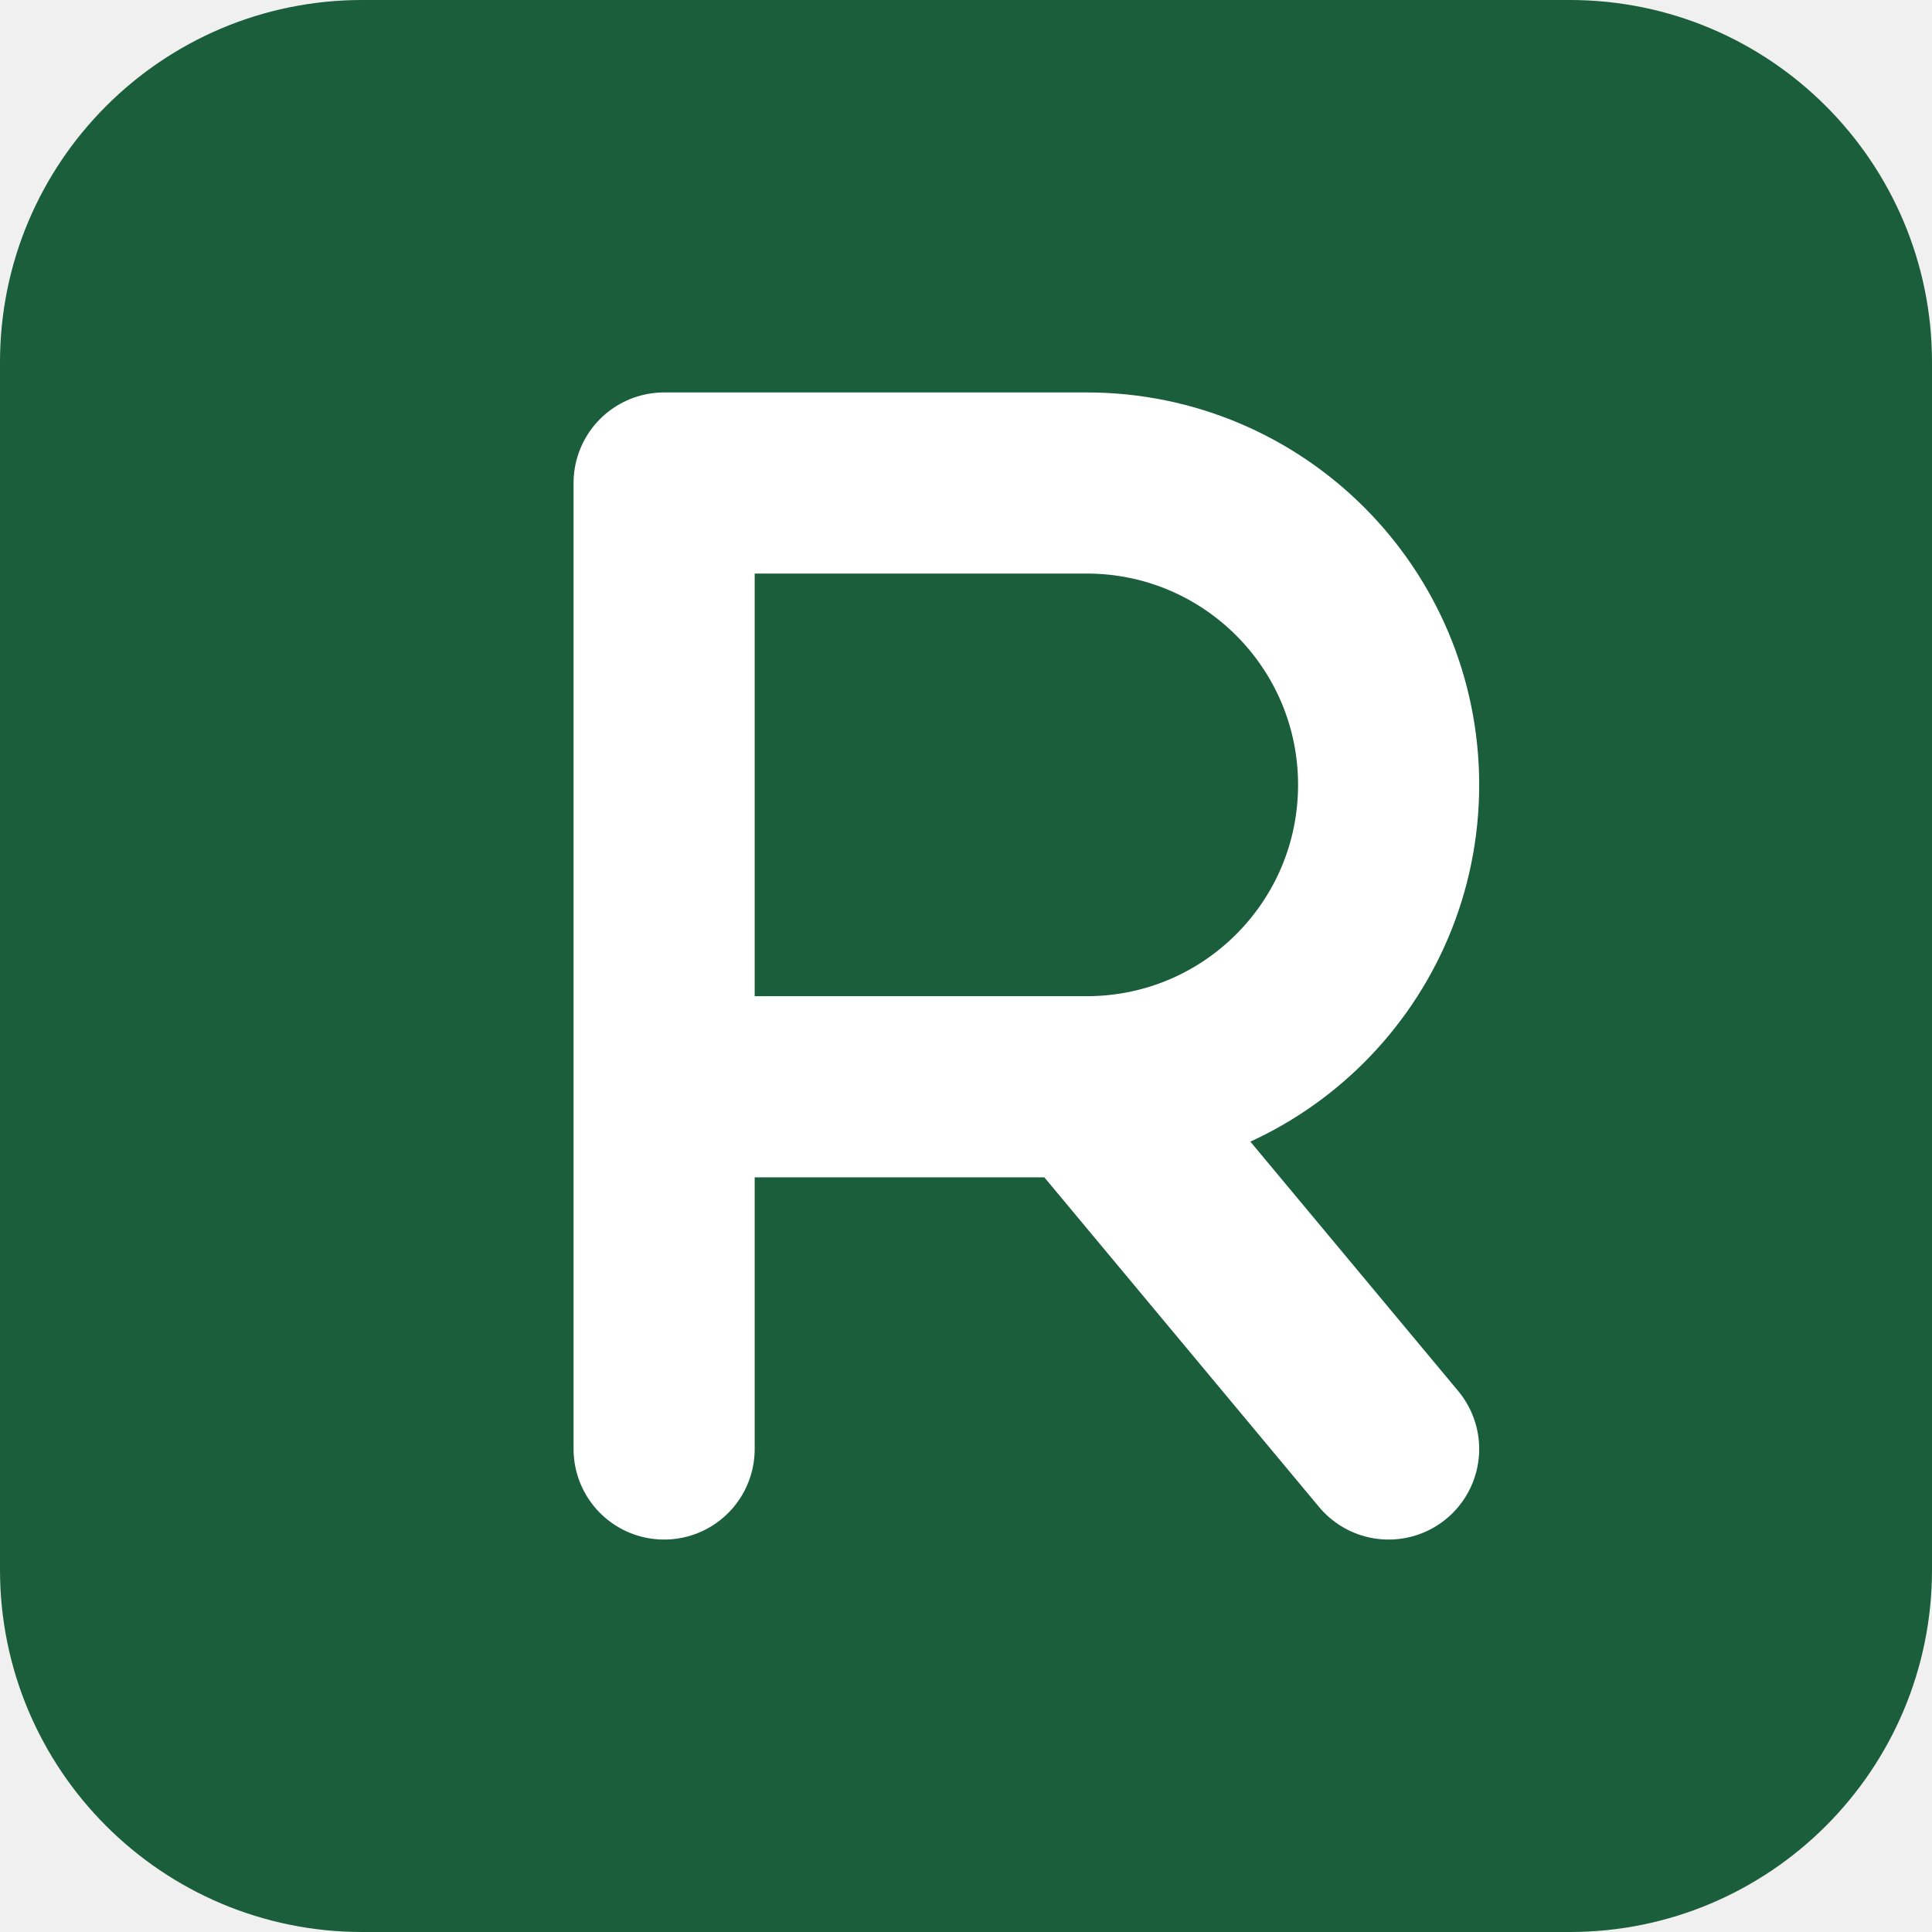
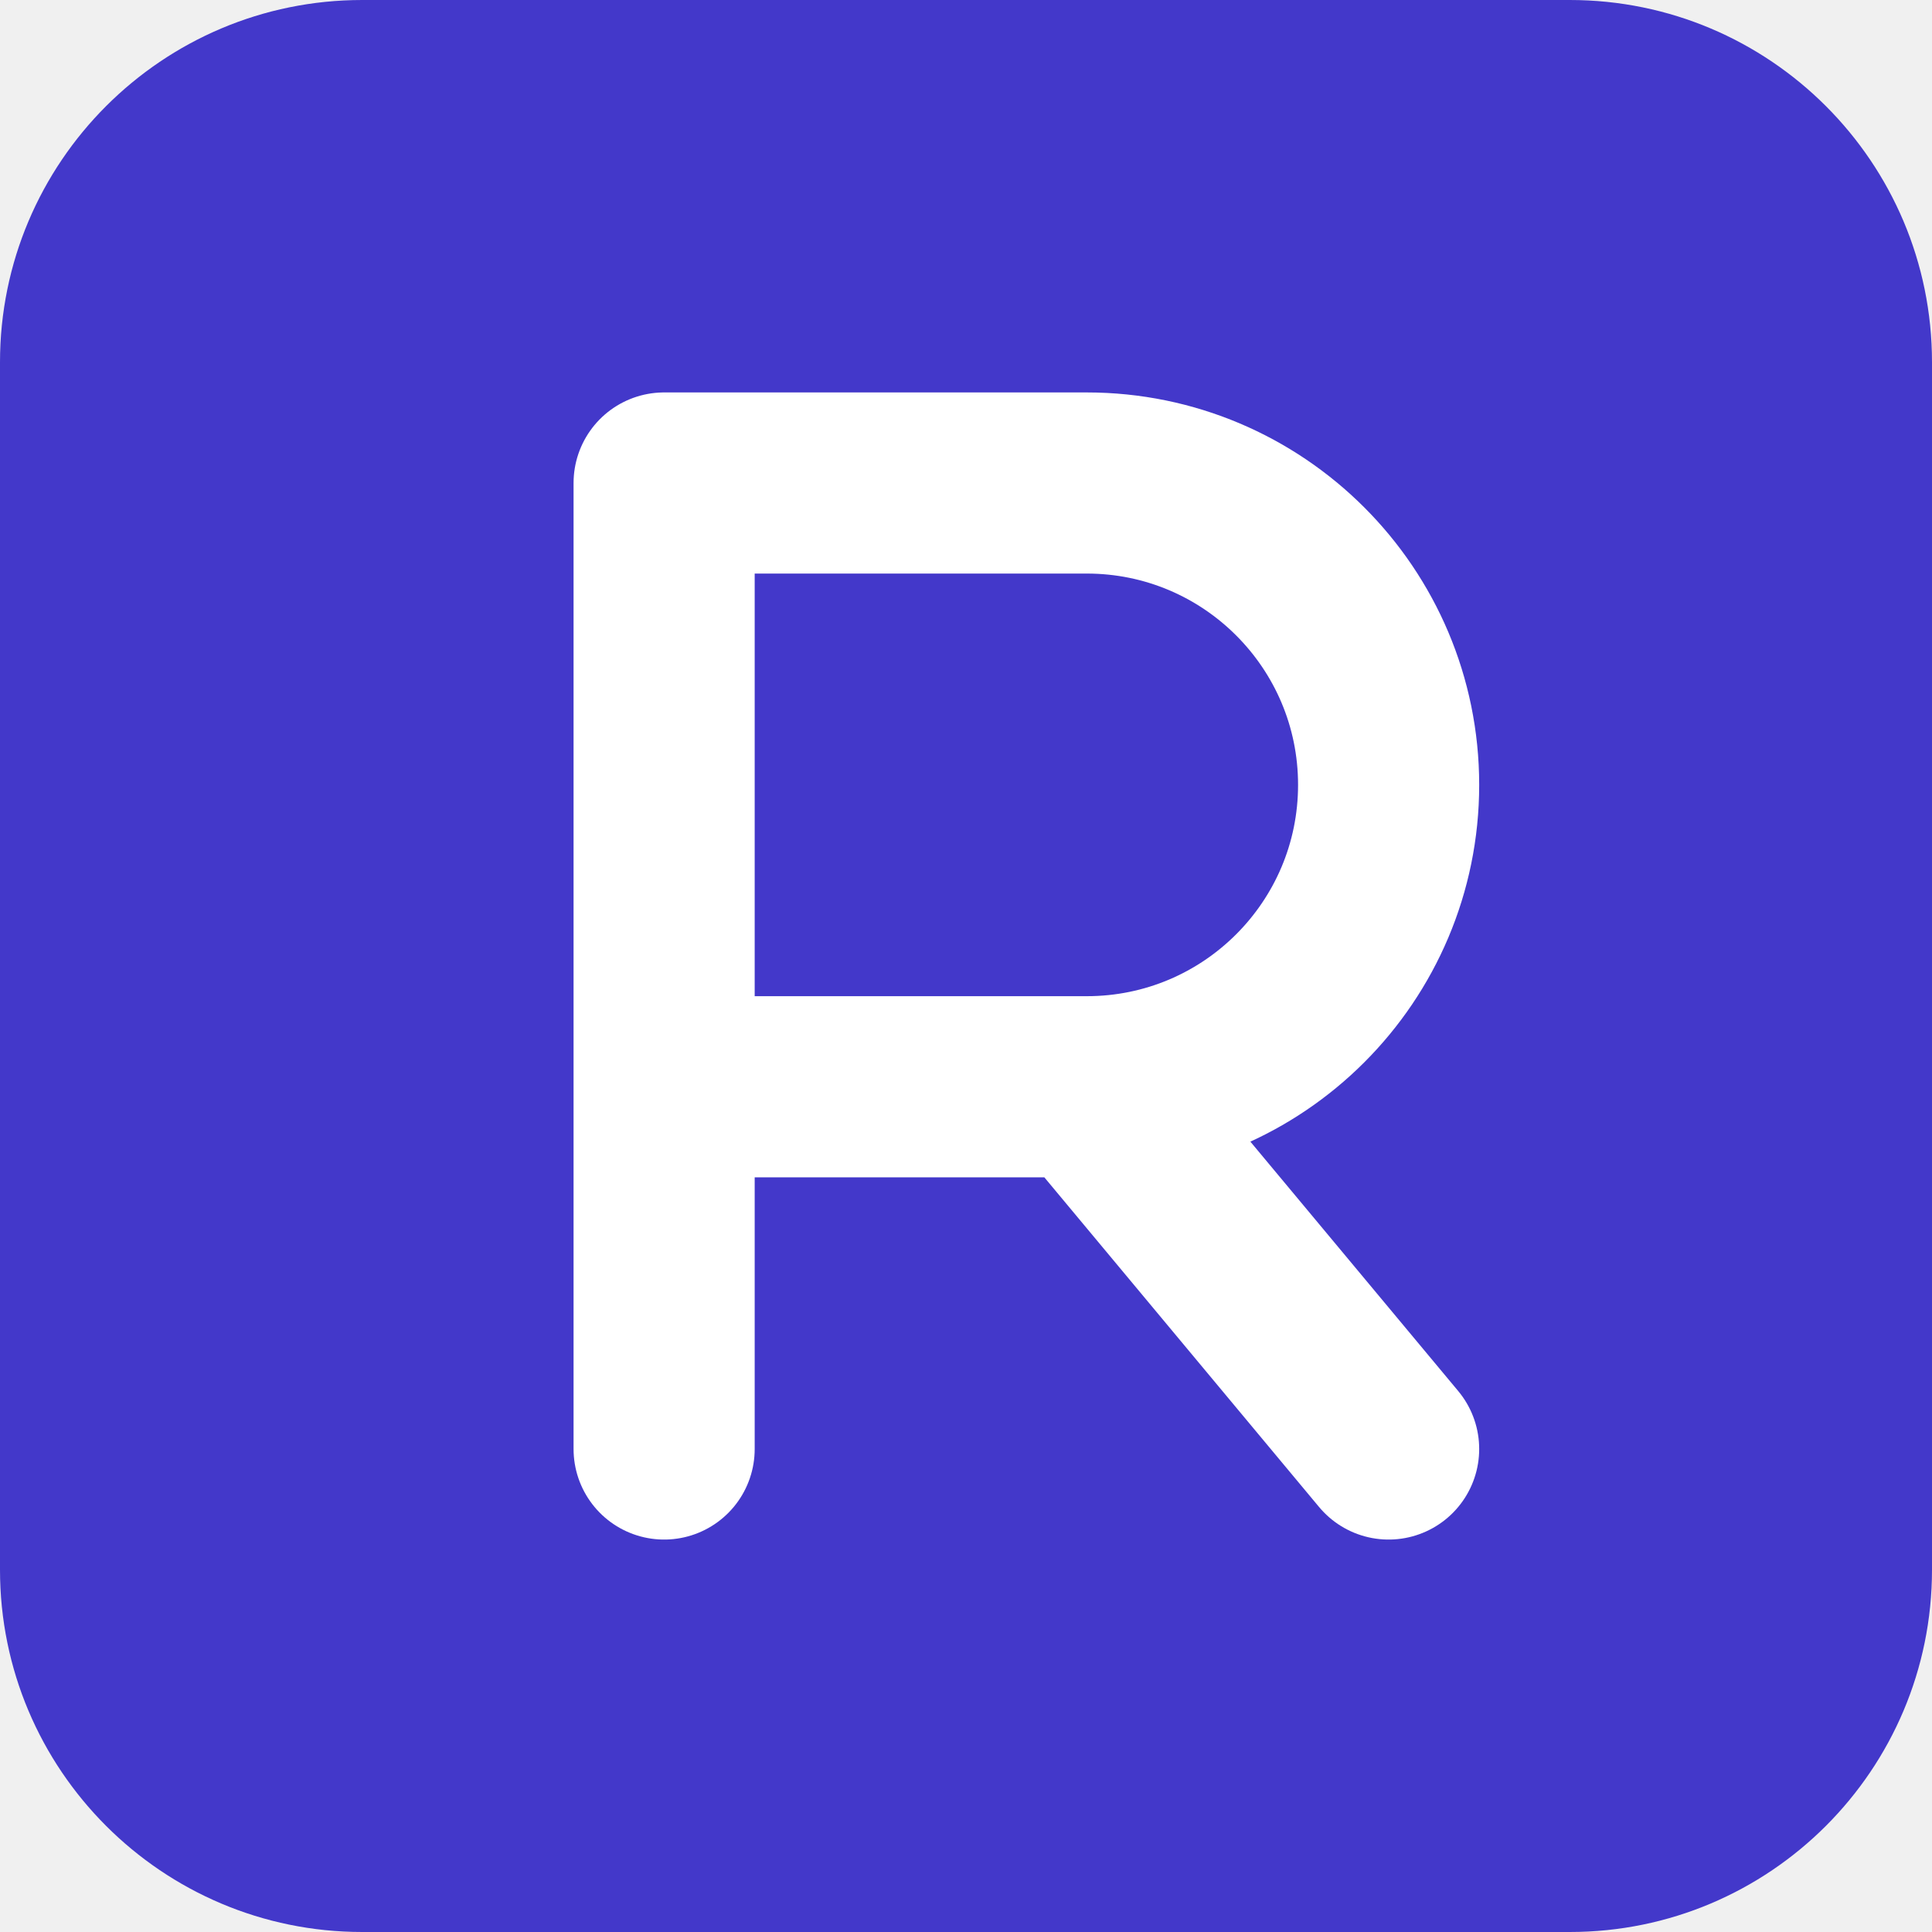
<svg xmlns="http://www.w3.org/2000/svg" viewBox="0 0 64 64">
-   <rect width="64" height="64" rx="12" fill="#1B5E3B" />
+   <rect width="64" height="64" rx="12" fill="#4338CA" />
  <path d="M22 48V16h14a10 10 0 0 1 0 20H22m14 0 10 12" fill="none" stroke="#fff" stroke-width="6" stroke-linecap="round" stroke-linejoin="round" />
</svg>
